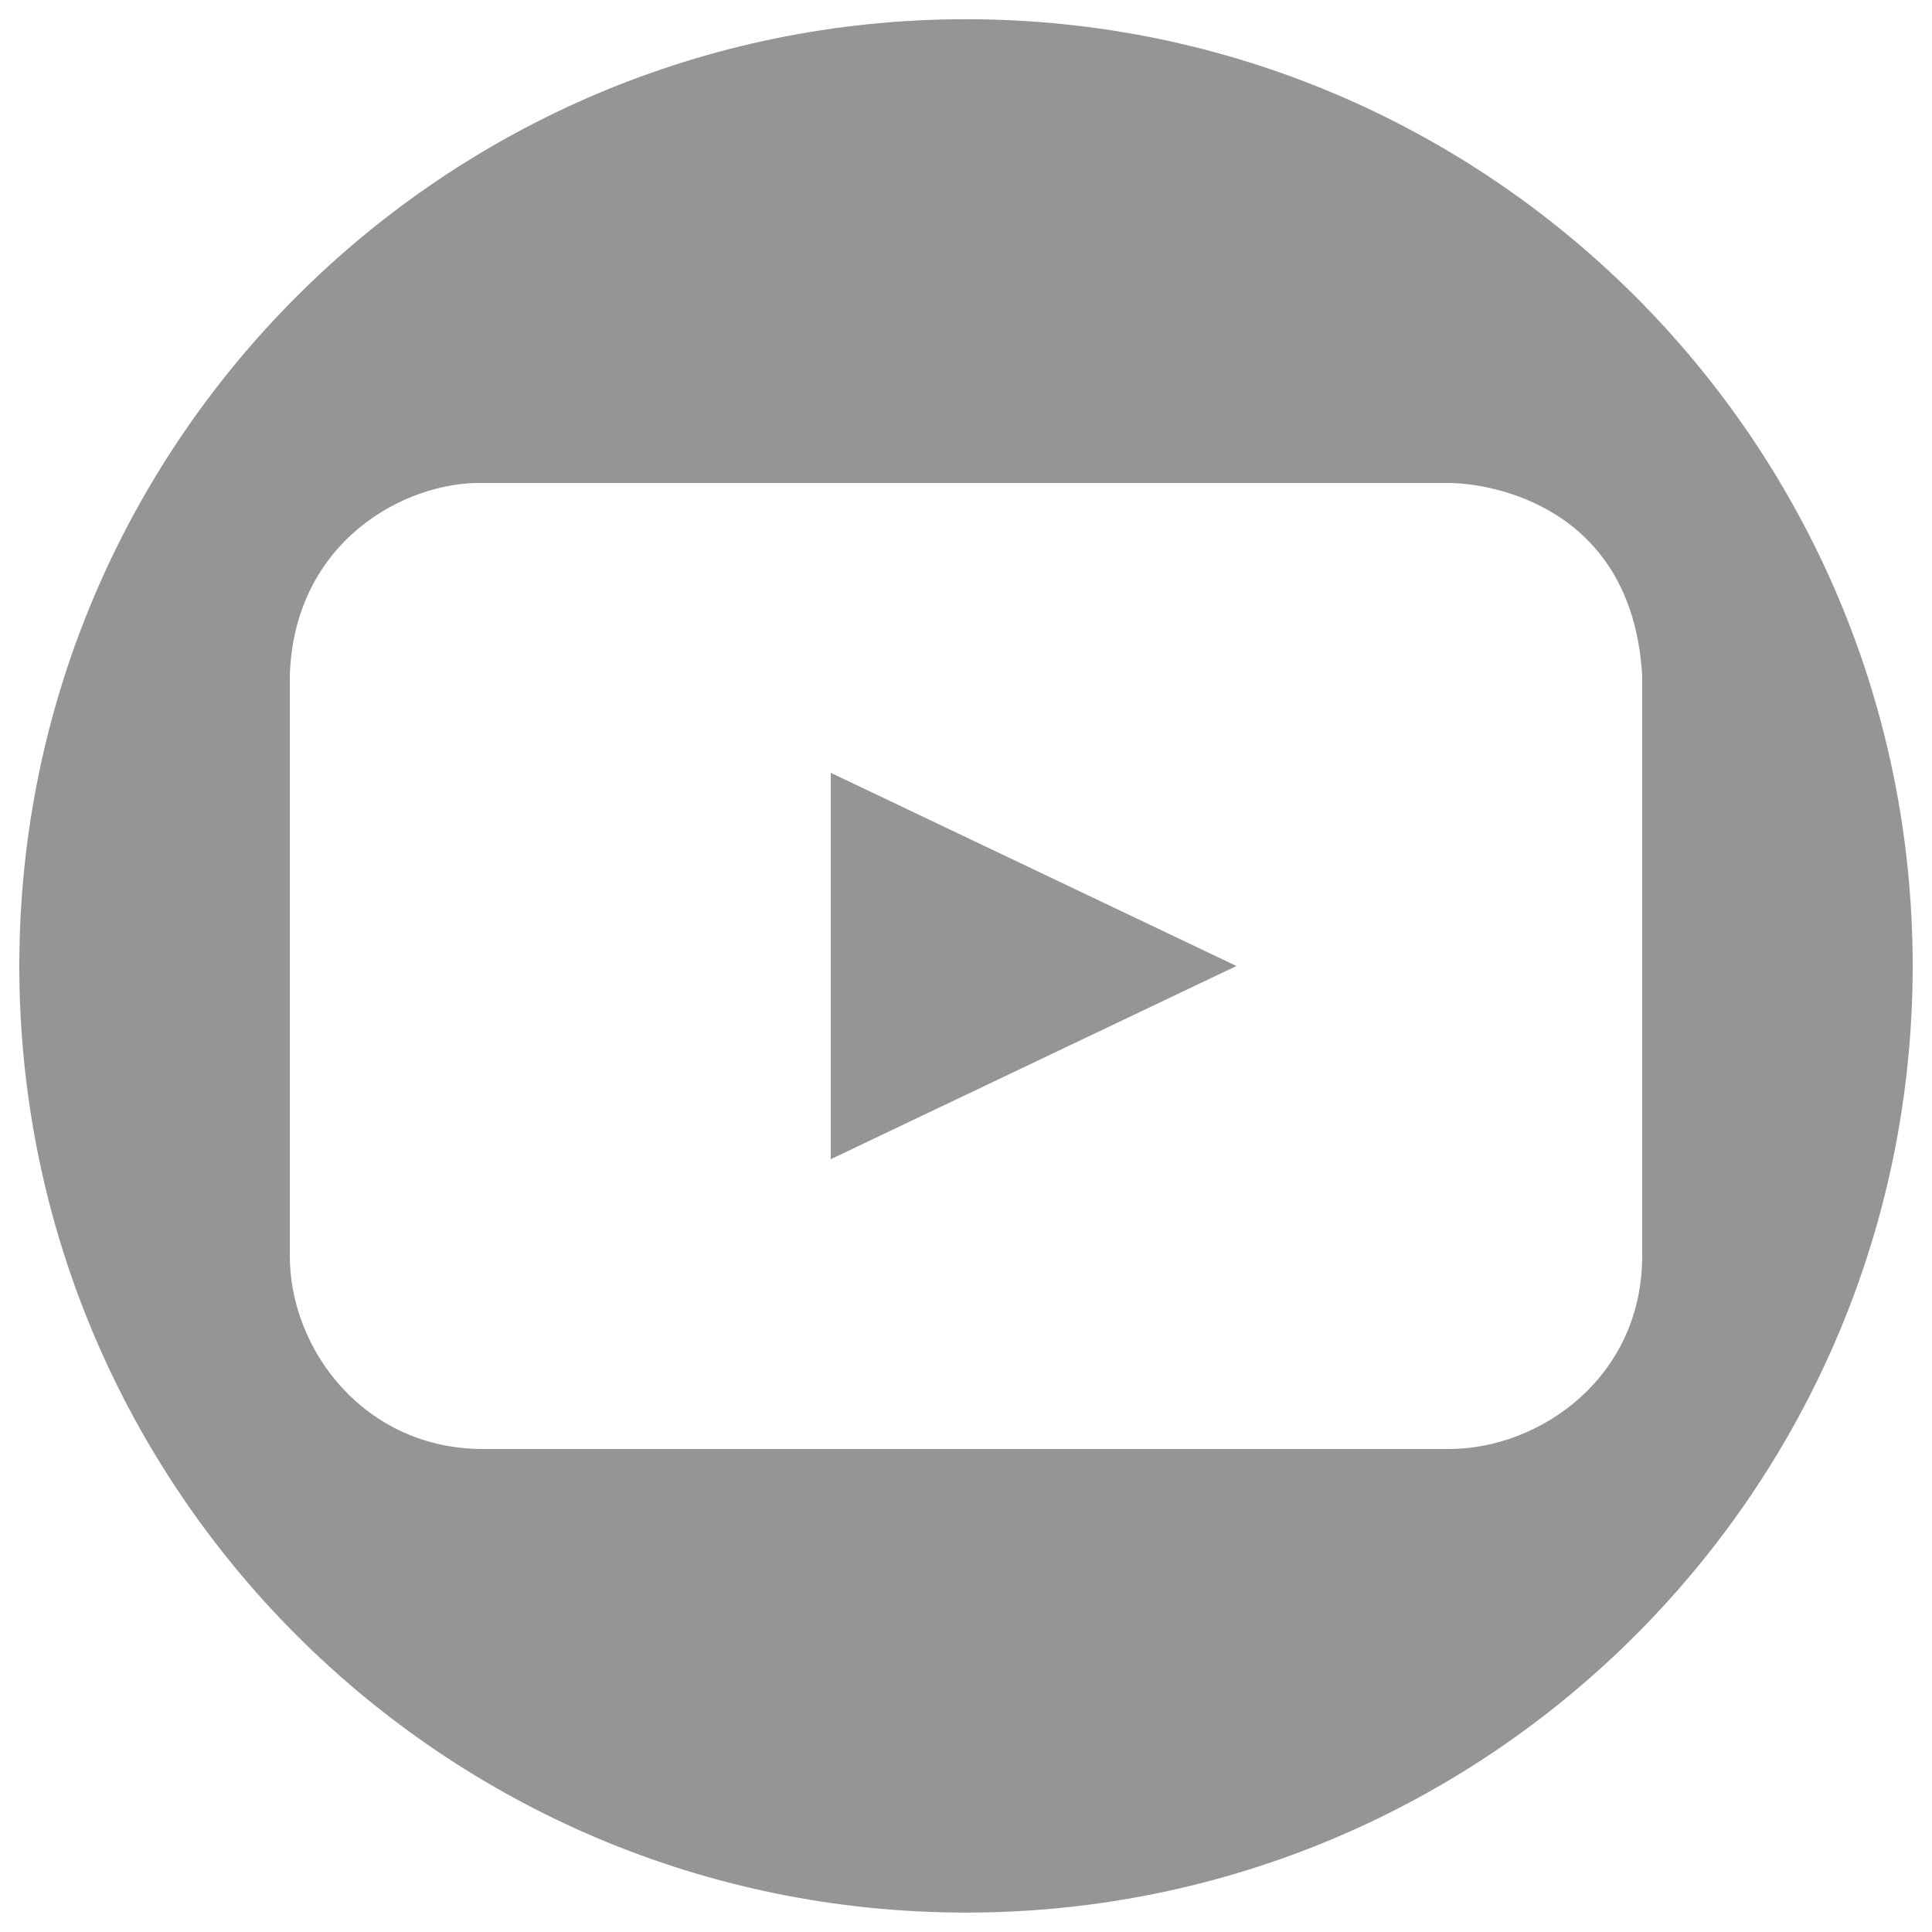
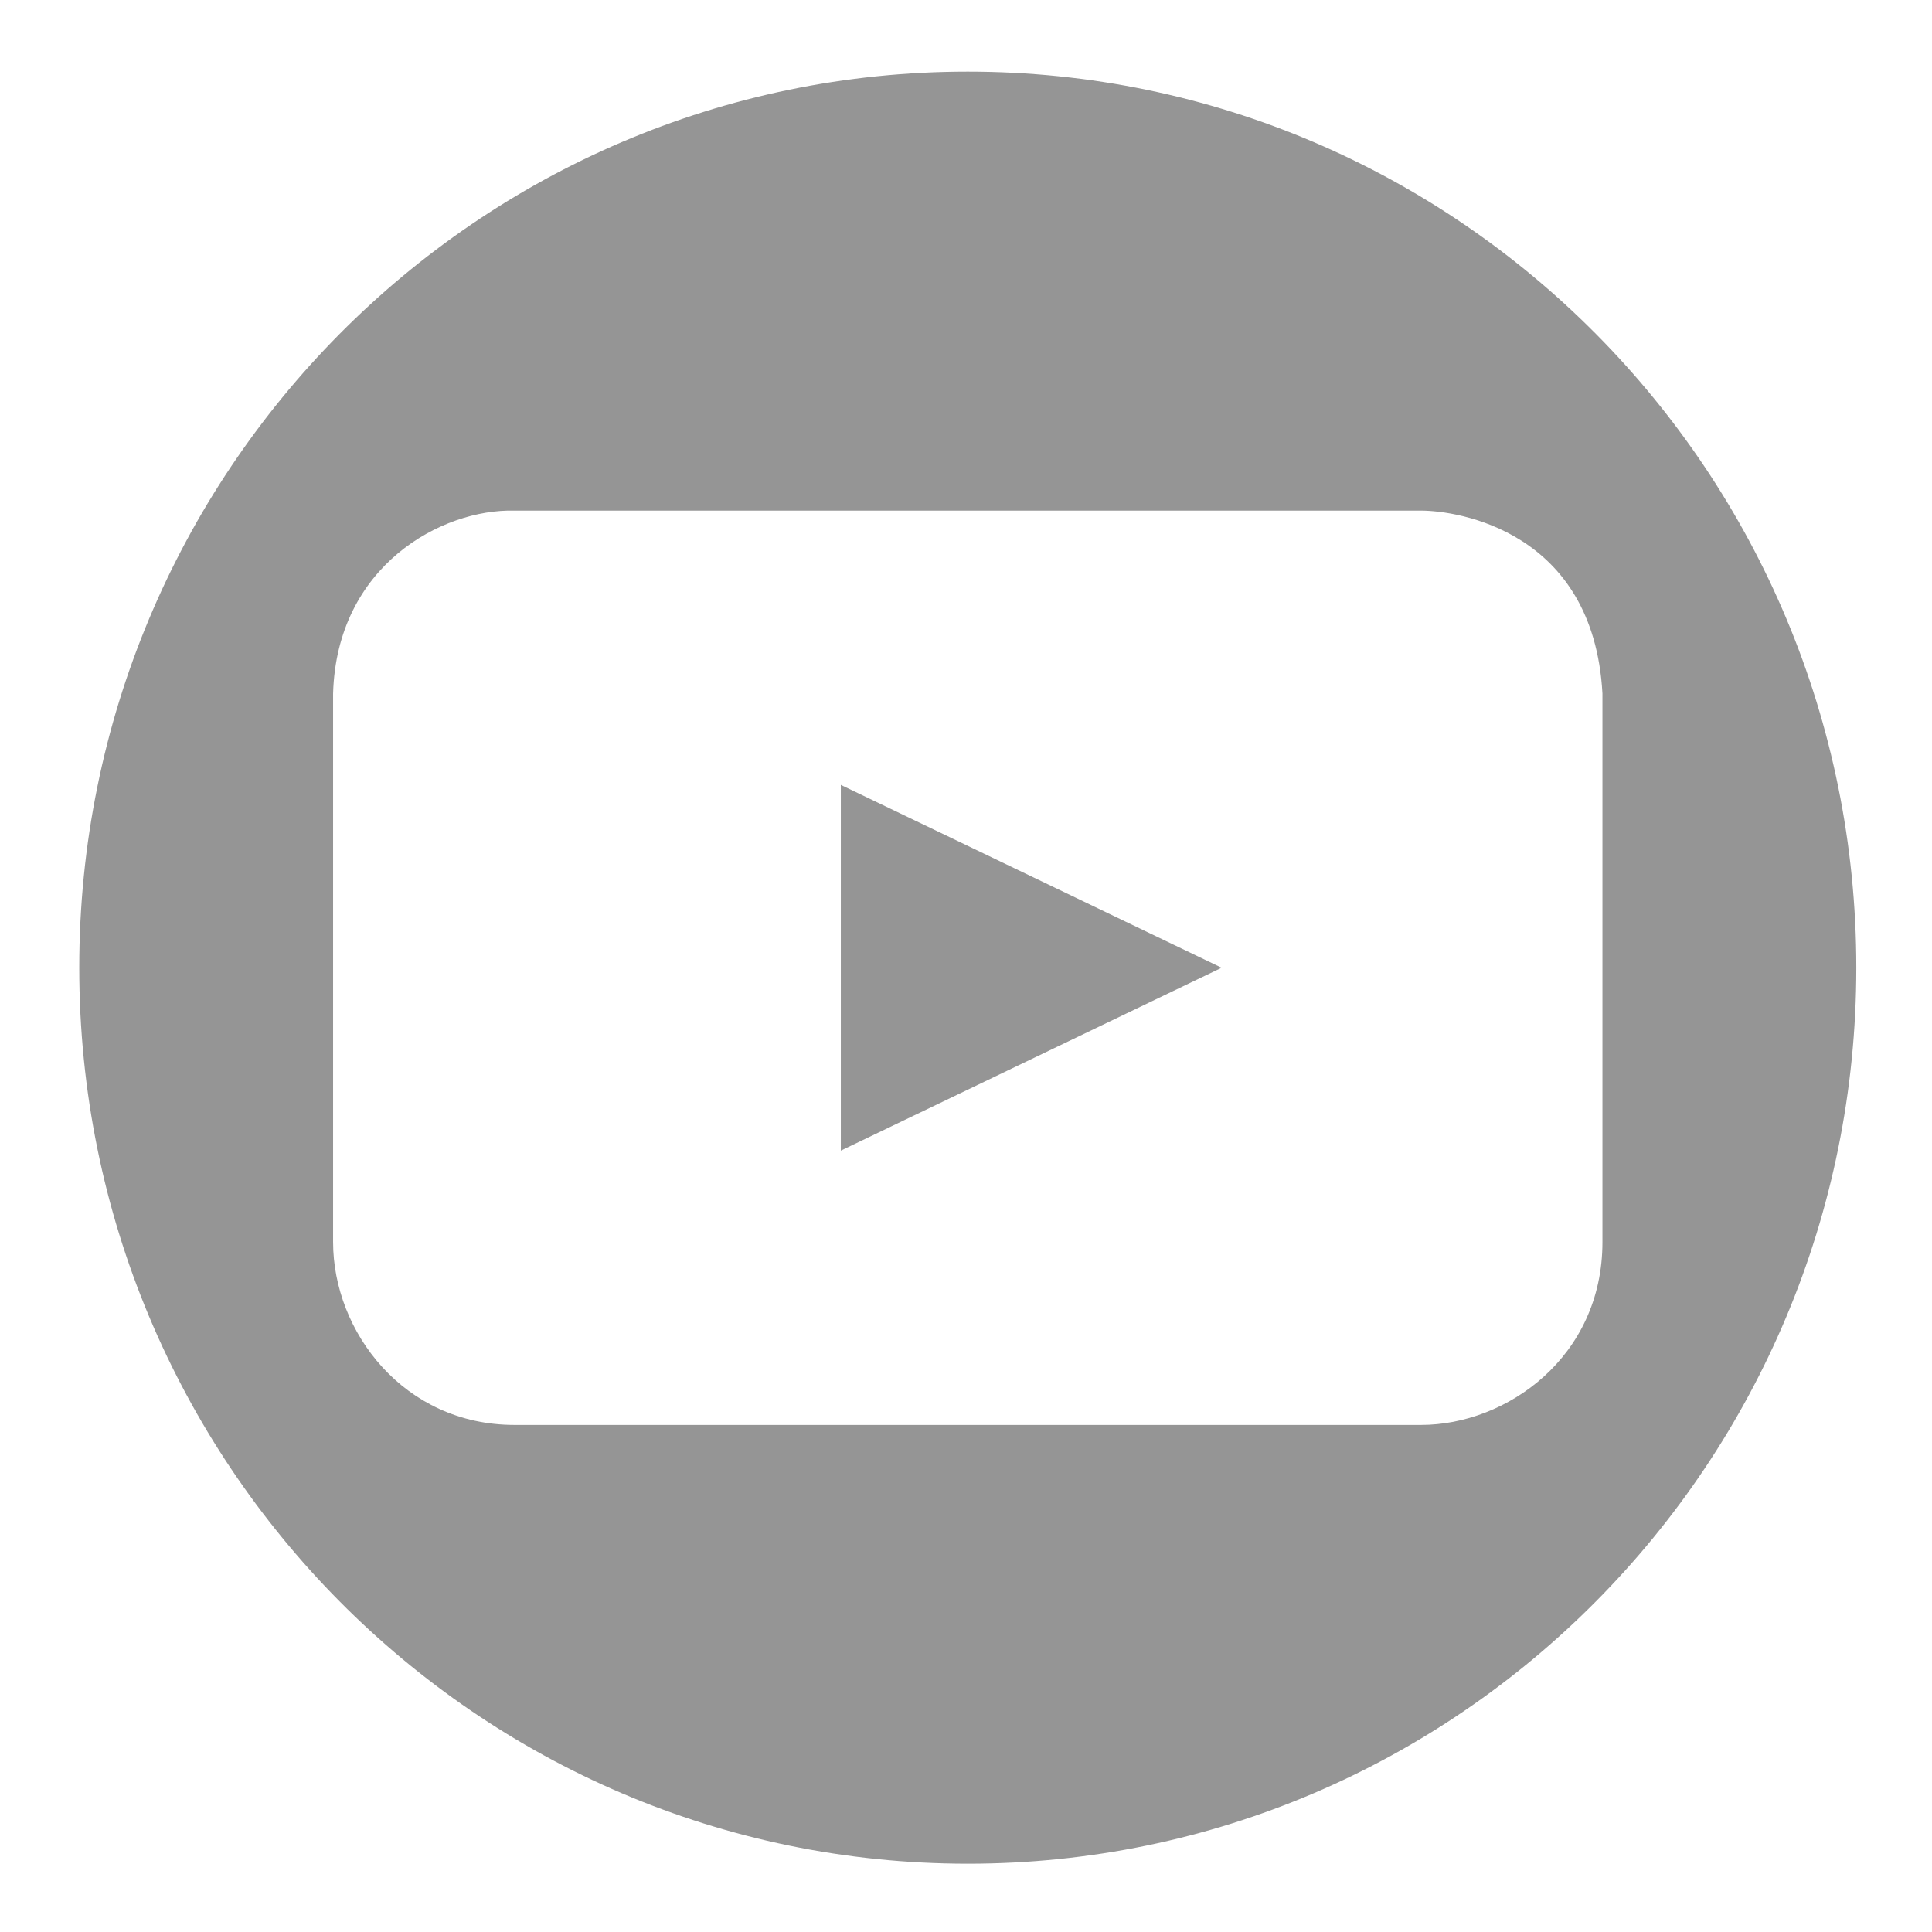
- <svg xmlns="http://www.w3.org/2000/svg" version="1.1" viewBox="0 0 100 100">
-   <path style="         fill: #959595;         stroke: #959595;         fill-rule:evenodd;          stroke-width: 0;" d=" M 99    49.99             A 49    49      0   10  99  50              M 43 40             L 43 60             L 64 50             Z              M 25 25             C 21    24.9    15.2    28      15  35             V 65             C 15    69.9    18.9    75      25  75             H 75             C 79.7  75      85      71.3    85  65             V 35             C 84.5    26.1    77      25      75  25             Z          " />
+ <svg xmlns="http://www.w3.org/2000/svg" version="1.1" viewBox="0 0 100 100" id="svg22">
+   <defs id="defs26" />
+   <path style="fill:#959595;fill-rule:evenodd;stroke:#959595;stroke-width:0" d="m 96.082,50.082 a 45.99,46.379 0 1 0 0,0.009 M 43.521,40.626 V 59.556 L 63.231,50.091 Z M 26.627,26.429 c -3.754,-0.095 -9.198,2.84 -9.386,9.465 v 28.395 c 0,4.638 3.66,9.465 9.386,9.465 h 46.929 c 4.411,0 9.386,-3.502 9.386,-9.465 V 35.894 c -0.469,-8.424 -7.509,-9.465 -9.386,-9.465 z" id="path20" />
</svg>
